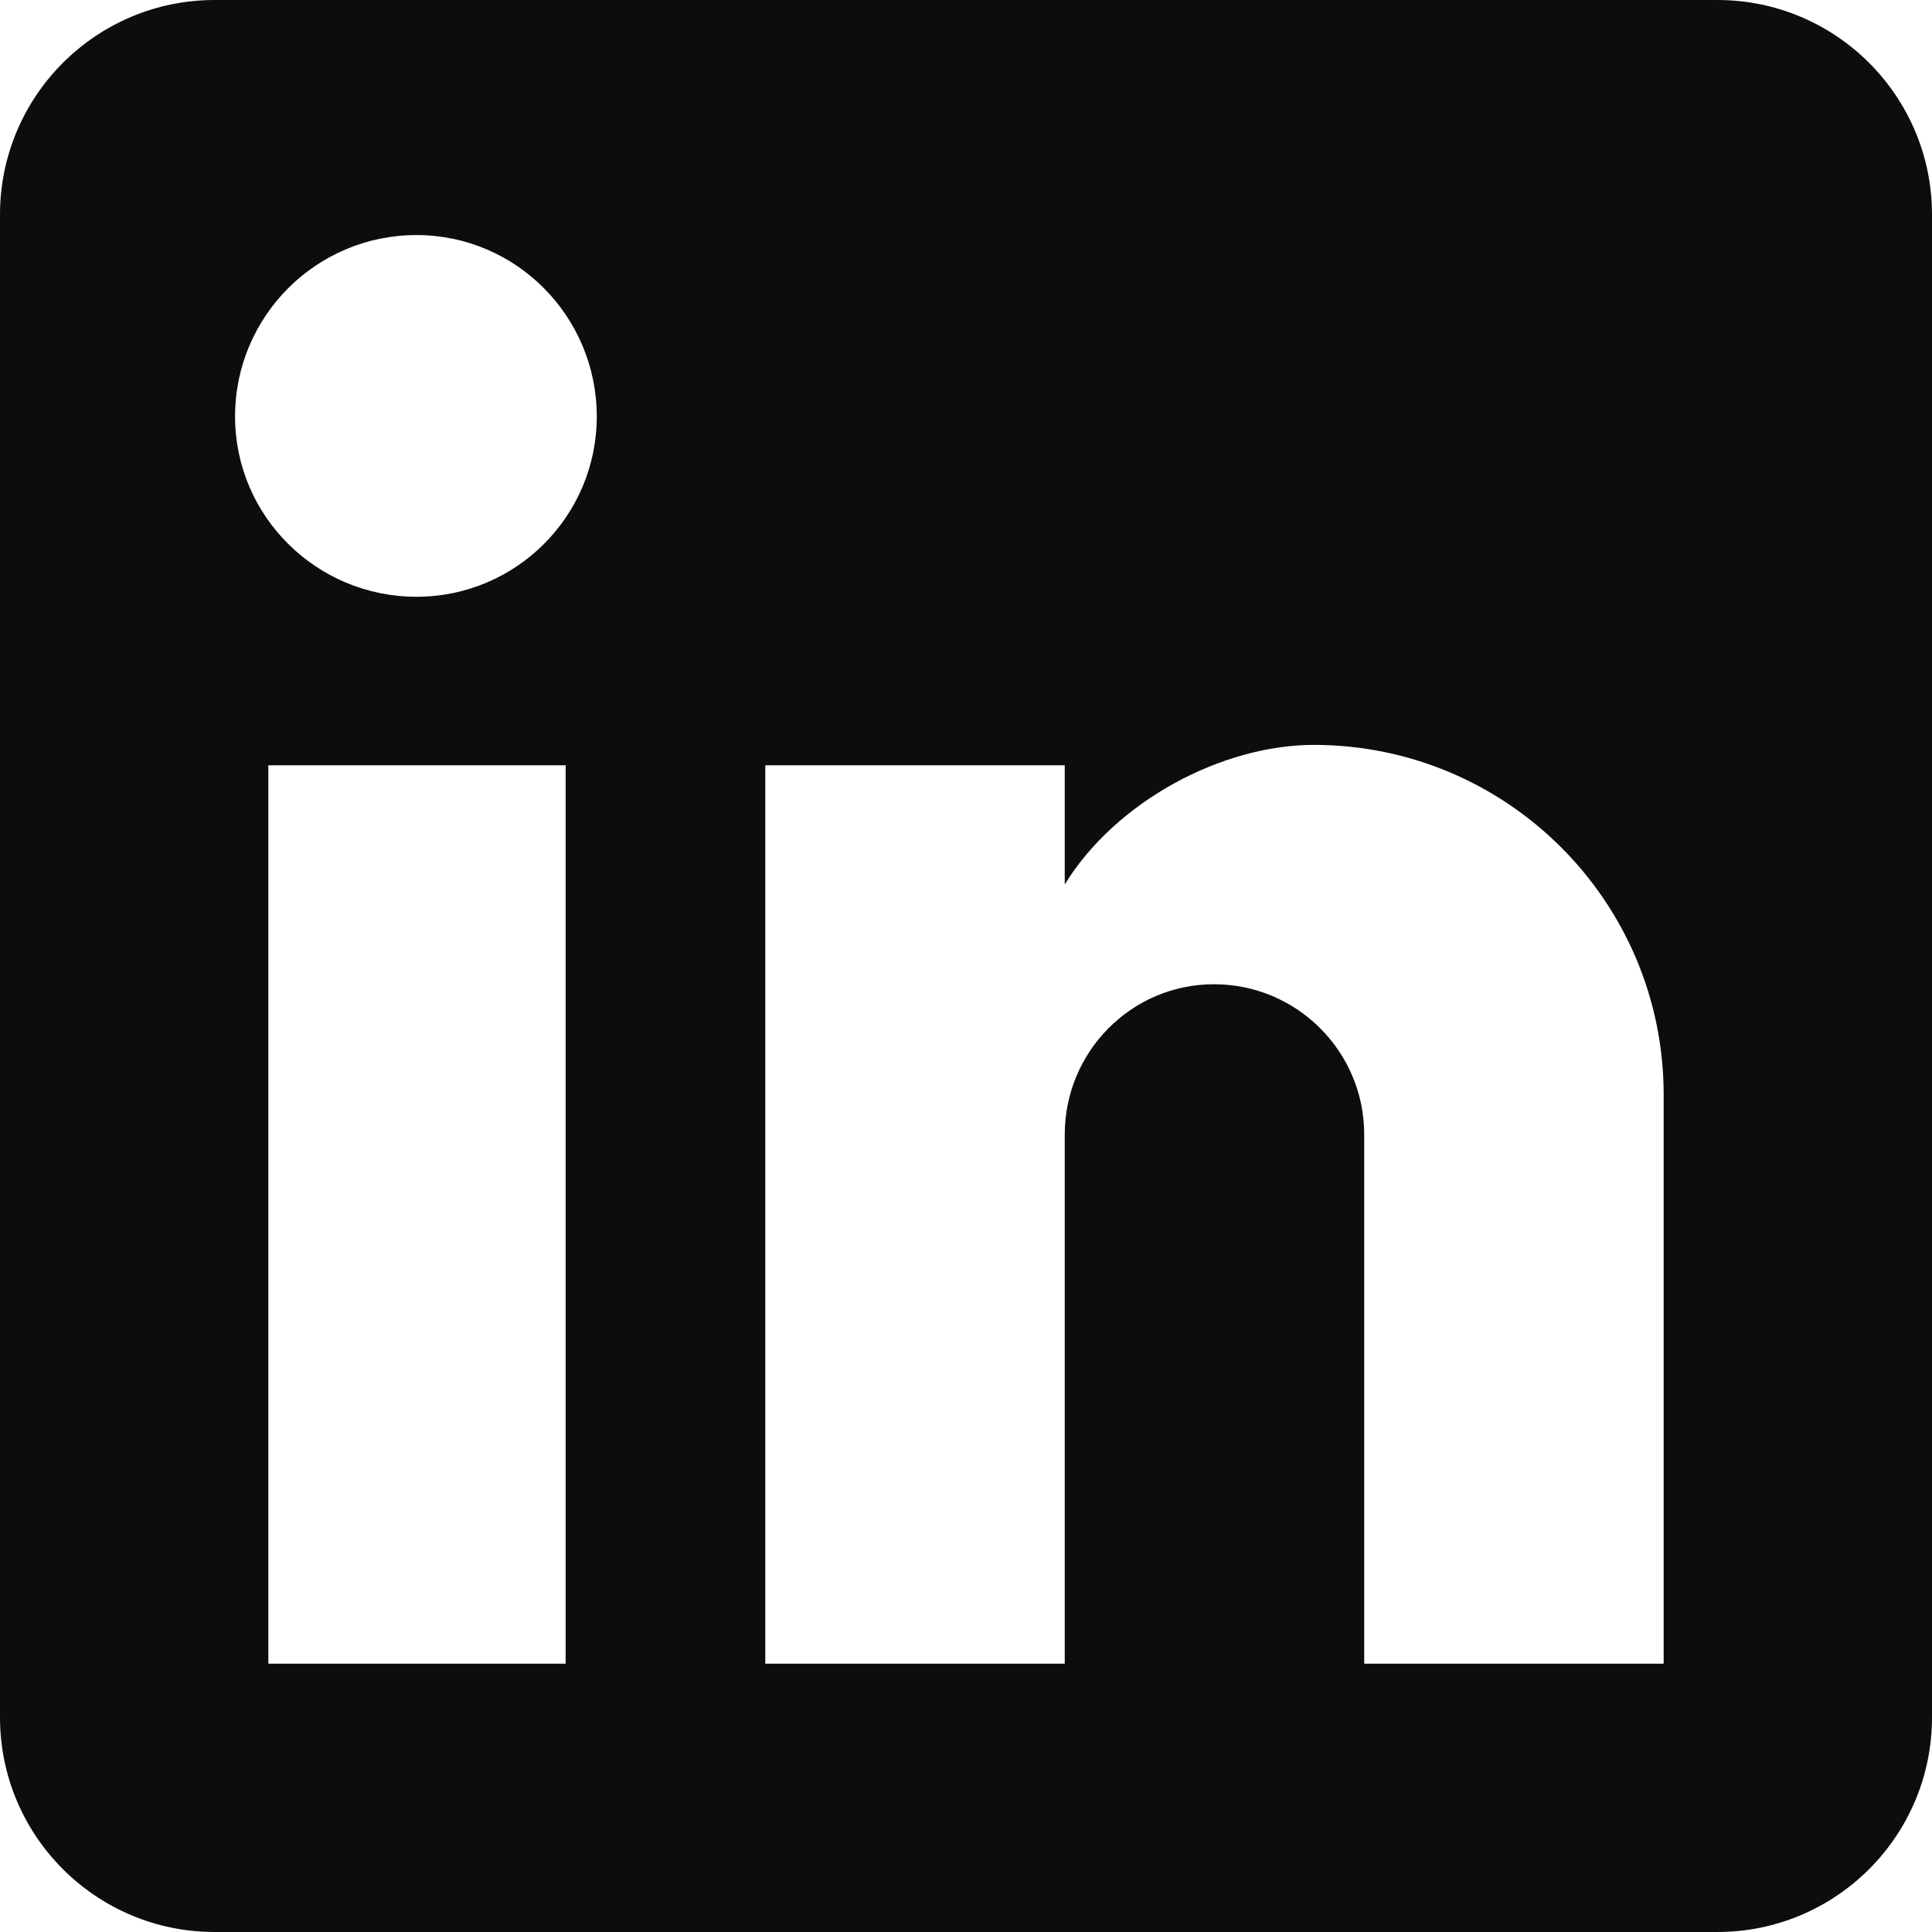
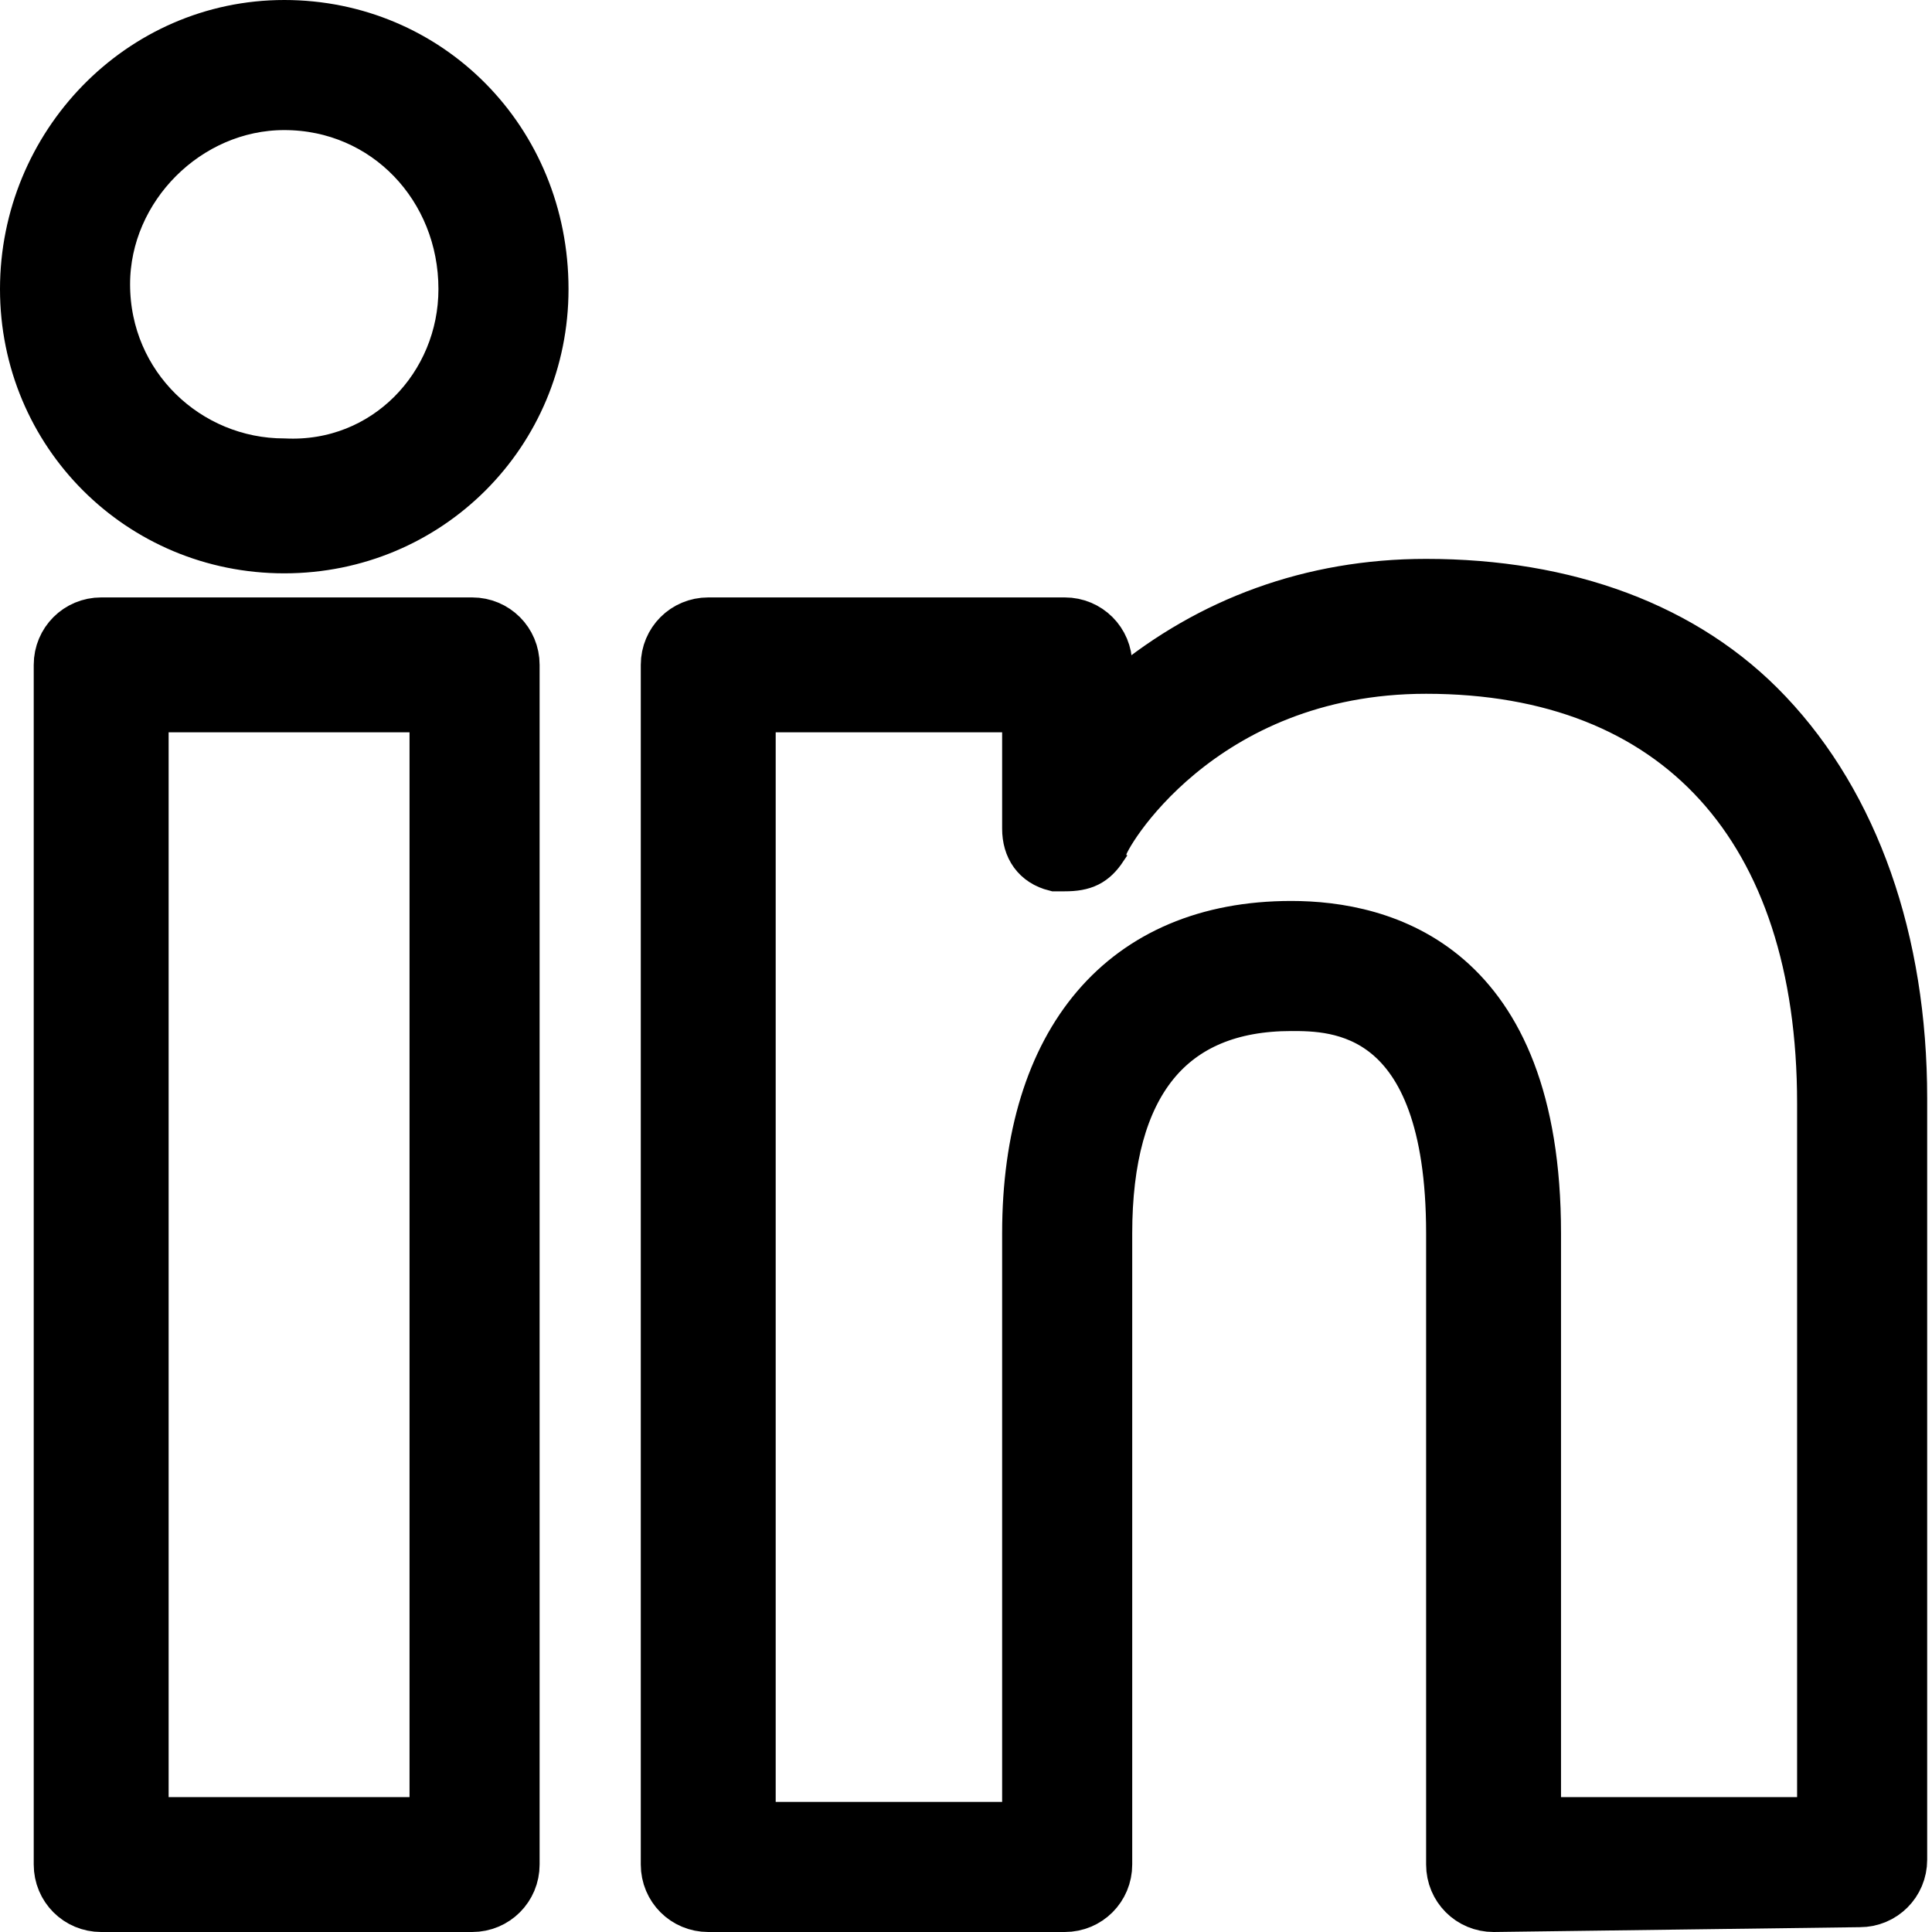
- <svg xmlns="http://www.w3.org/2000/svg" width="18" height="18" fill="none">
-   <path d="M16 0a2 2 0 0 1 2 2v14a2 2 0 0 1-2 2H2a2 2 0 0 1-2-2V2a2 2 0 0 1 2-2h14zm-.5 15.5v-5.3a3.26 3.26 0 0 0-3.26-3.26c-.85 0-1.84.52-2.32 1.3V7.13H7.13v8.37h2.79v-4.93c0-.77.62-1.4 1.39-1.4a1.4 1.4 0 0 1 1.4 1.4v4.93h2.79zM3.88 5.56a1.68 1.68 0 0 0 1.68-1.68c0-.93-.75-1.69-1.68-1.69a1.69 1.69 0 0 0-1.69 1.69c0 .93.76 1.68 1.69 1.68zm1.39 9.94V7.13H2.5v8.37h2.77z" fill="#0D0D0D" />
+ <svg xmlns="http://www.w3.org/2000/svg" version="1.1" id="Layer_1" x="0" y="0" viewBox="0 0 40.1 40.1" style="enable-background:new 0 0 40.1 40.1" xml:space="preserve">
+   <style>.st0{display:none}.st1,.st2{display:inline}.st2{fill-rule:evenodd;clip-rule:evenodd}.st3{display:none;fill:#010101}.st4{display:inline}.st4,.st7{fill:#010101}.st8,.st9{stroke:#000;stroke-miterlimit:10}.st9{fill:none;stroke-width:3;stroke-linecap:round;stroke-linejoin:round}</style>
+   <path class="st8" d="M31 39.6c-.5 0-.9-.4-.9-.9V25.6c0-4.7-2.4-4.7-3.3-4.7-2.5 0-3.8 1.6-3.8 4.7v13.1c0 .5-.4.9-.9.9h-7.4c-.5 0-.9-.4-.9-.9V13.8c0-.5.4-.9.9-.9h7.4c.5 0 .9.4.9.9v.9l.4-.4c1.7-1.4 3.8-2.2 6.2-2.2 2.9 0 5.4.9 7.1 2.7 1.8 1.9 2.8 4.7 2.8 8v15.8c0 .5-.4.9-.9.9l-7.6.1zm-4.2-20.4c1.9 0 5.1.8 5.1 6.4v12.2h5.9V22.9c0-5.7-3-9-8.2-9-4.7 0-6.7 3.5-6.7 3.7-.2.3-.4.4-.8.4h-.2c-.4-.1-.6-.4-.6-.8v-2.5h-5.7v23.2h5.7V25.6c0-4 2-6.4 5.5-6.4zM2.1 39.6c-.5 0-.9-.4-.9-.9V13.8c0-.5.4-.9.9-.9h7.7c.5 0 .9.4.9.9v24.9c0 .5-.4.9-.9.9H2.1zm.9-1.8h6V14.7H3v23.1zM5.9 11.4C2.9 11.4.5 9 .5 6 .5 3 2.9.5 5.9.5c3 0 5.4 2.4 5.4 5.5 0 3-2.4 5.4-5.4 5.4zm0-9.2c-2 0-3.7 1.7-3.7 3.7 0 2.1 1.7 3.7 3.7 3.7C8 9.7 9.6 8 9.6 6c0-2.1-1.6-3.8-3.7-3.8z" />
+   <g>
+     <path class="st9" d="M81.5 22.1v12.2c0 1.1-.4 2.1-1.2 2.9-.8.8-1.8 1.2-2.9 1.2H55.1c-1.1 0-2.1-.4-2.9-1.2-.8-.8-1.2-1.8-1.2-2.9V11.9c0-1.1.4-2.1 1.2-2.9.8-.7 1.8-1.1 2.9-1.1h12.2M75.4 1.8h12.2V14M65.2 24.1 87.6 1.8" />
+   </g>
+   <g>
+     <path d="M-10.4 14.7c0-2.5-.9-5-2.5-7 .5-2.3.4-4.6-.5-6.8-.2-.4-.5-.7-.9-.9-.6-.2-2.9-.6-7.6 2.4-2-.5-4.1-.8-6.2-.7-2.1 0-4.2.2-6.2.7-4.8-3.1-7.3-2.6-7.8-2.5-.4.1-.8.5-.9.9-.9 2.2-1 4.5-.5 6.8-1.7 2-2.5 4.5-2.5 7 0 9.6 5.5 12.5 10.5 13.5-.3.6-.4 1.3-.5 2V33c-4.6.4-5.6-2.3-5.7-2.6 0-.1 0-.1-.1-.2-.9-1.8-2.4-3.2-4.3-3.9-.8-.3-1.7.2-1.9 1-.3.8.2 1.7 1 1.9 1 .4 1.9 1.1 2.5 2.1.6 2 3.1 5.1 8.5 4.7v2.5c0 .8.7 1.5 1.5 1.5s1.5-.7 1.5-1.5v-8.1c.1-.9.5-1.7 1.1-2.4.4-.4.6-1 .4-1.6-.2-.6-.7-1-1.3-1C-38.1 24.8-43 23-43 14.5c-.1-2.1.7-4.1 2.2-5.6.4-.4.5-1.1.3-1.6-.5-1.5-.5-3.1-.1-4.6 1.9.4 3.6 1.2 5.1 2.4.4.3.9.3 1.3.2 1.9-.6 3.9-.9 5.9-.8 2-.1 4 .2 5.9.8.4.1.9.1 1.3-.2 1.5-1.1 3.1-1.9 4.9-2.4.4 1.5.4 3.1-.1 4.6-.2.5-.1 1.1.3 1.5 1.4 1.5 2.2 3.5 2.3 5.6 0 8.5-5.1 10.3-10.2 10.9-.6.1-1.1.5-1.3 1.1-.2.6.1 1.2.6 1.6.5.4 1.2 1.6 1.2 3.5v6.9c0 .8.7 1.5 1.5 1.5s1.5-.7 1.5-1.5v-6.9c0-1.2-.2-2.4-.7-3.5 4.4-.6 10.7-3.3 10.7-13.3z" />
+   </g>
</svg>
